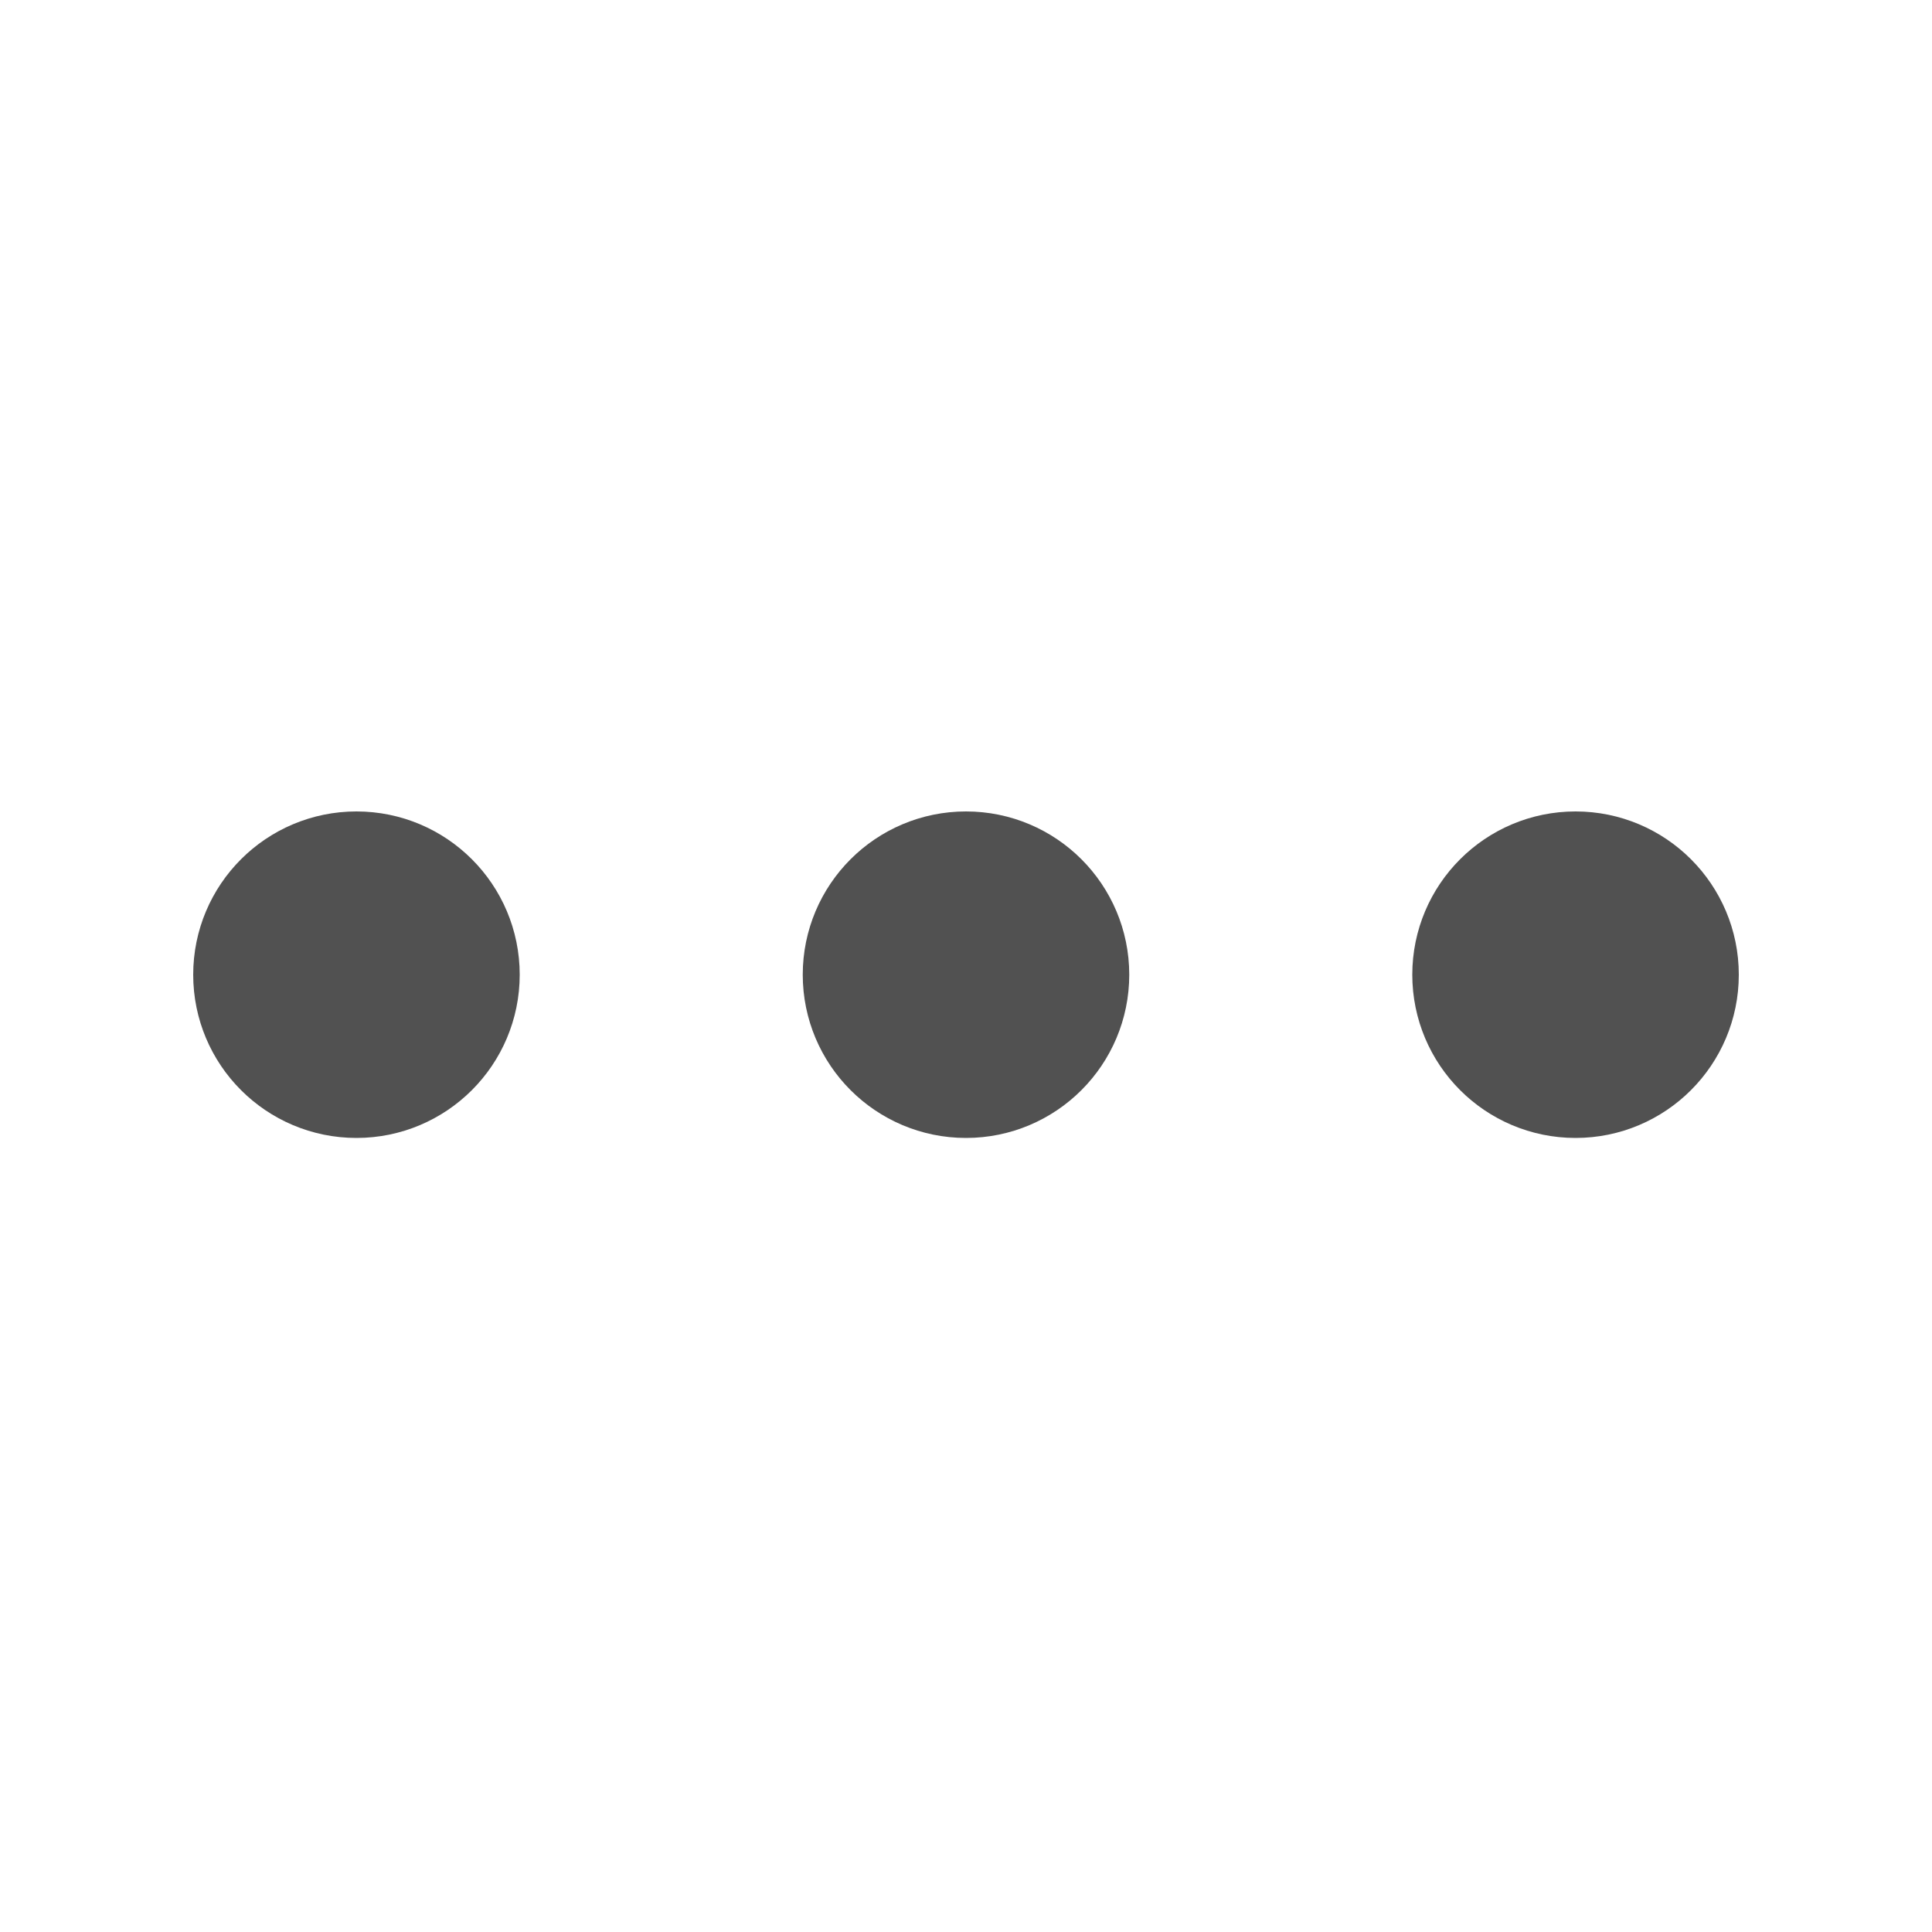
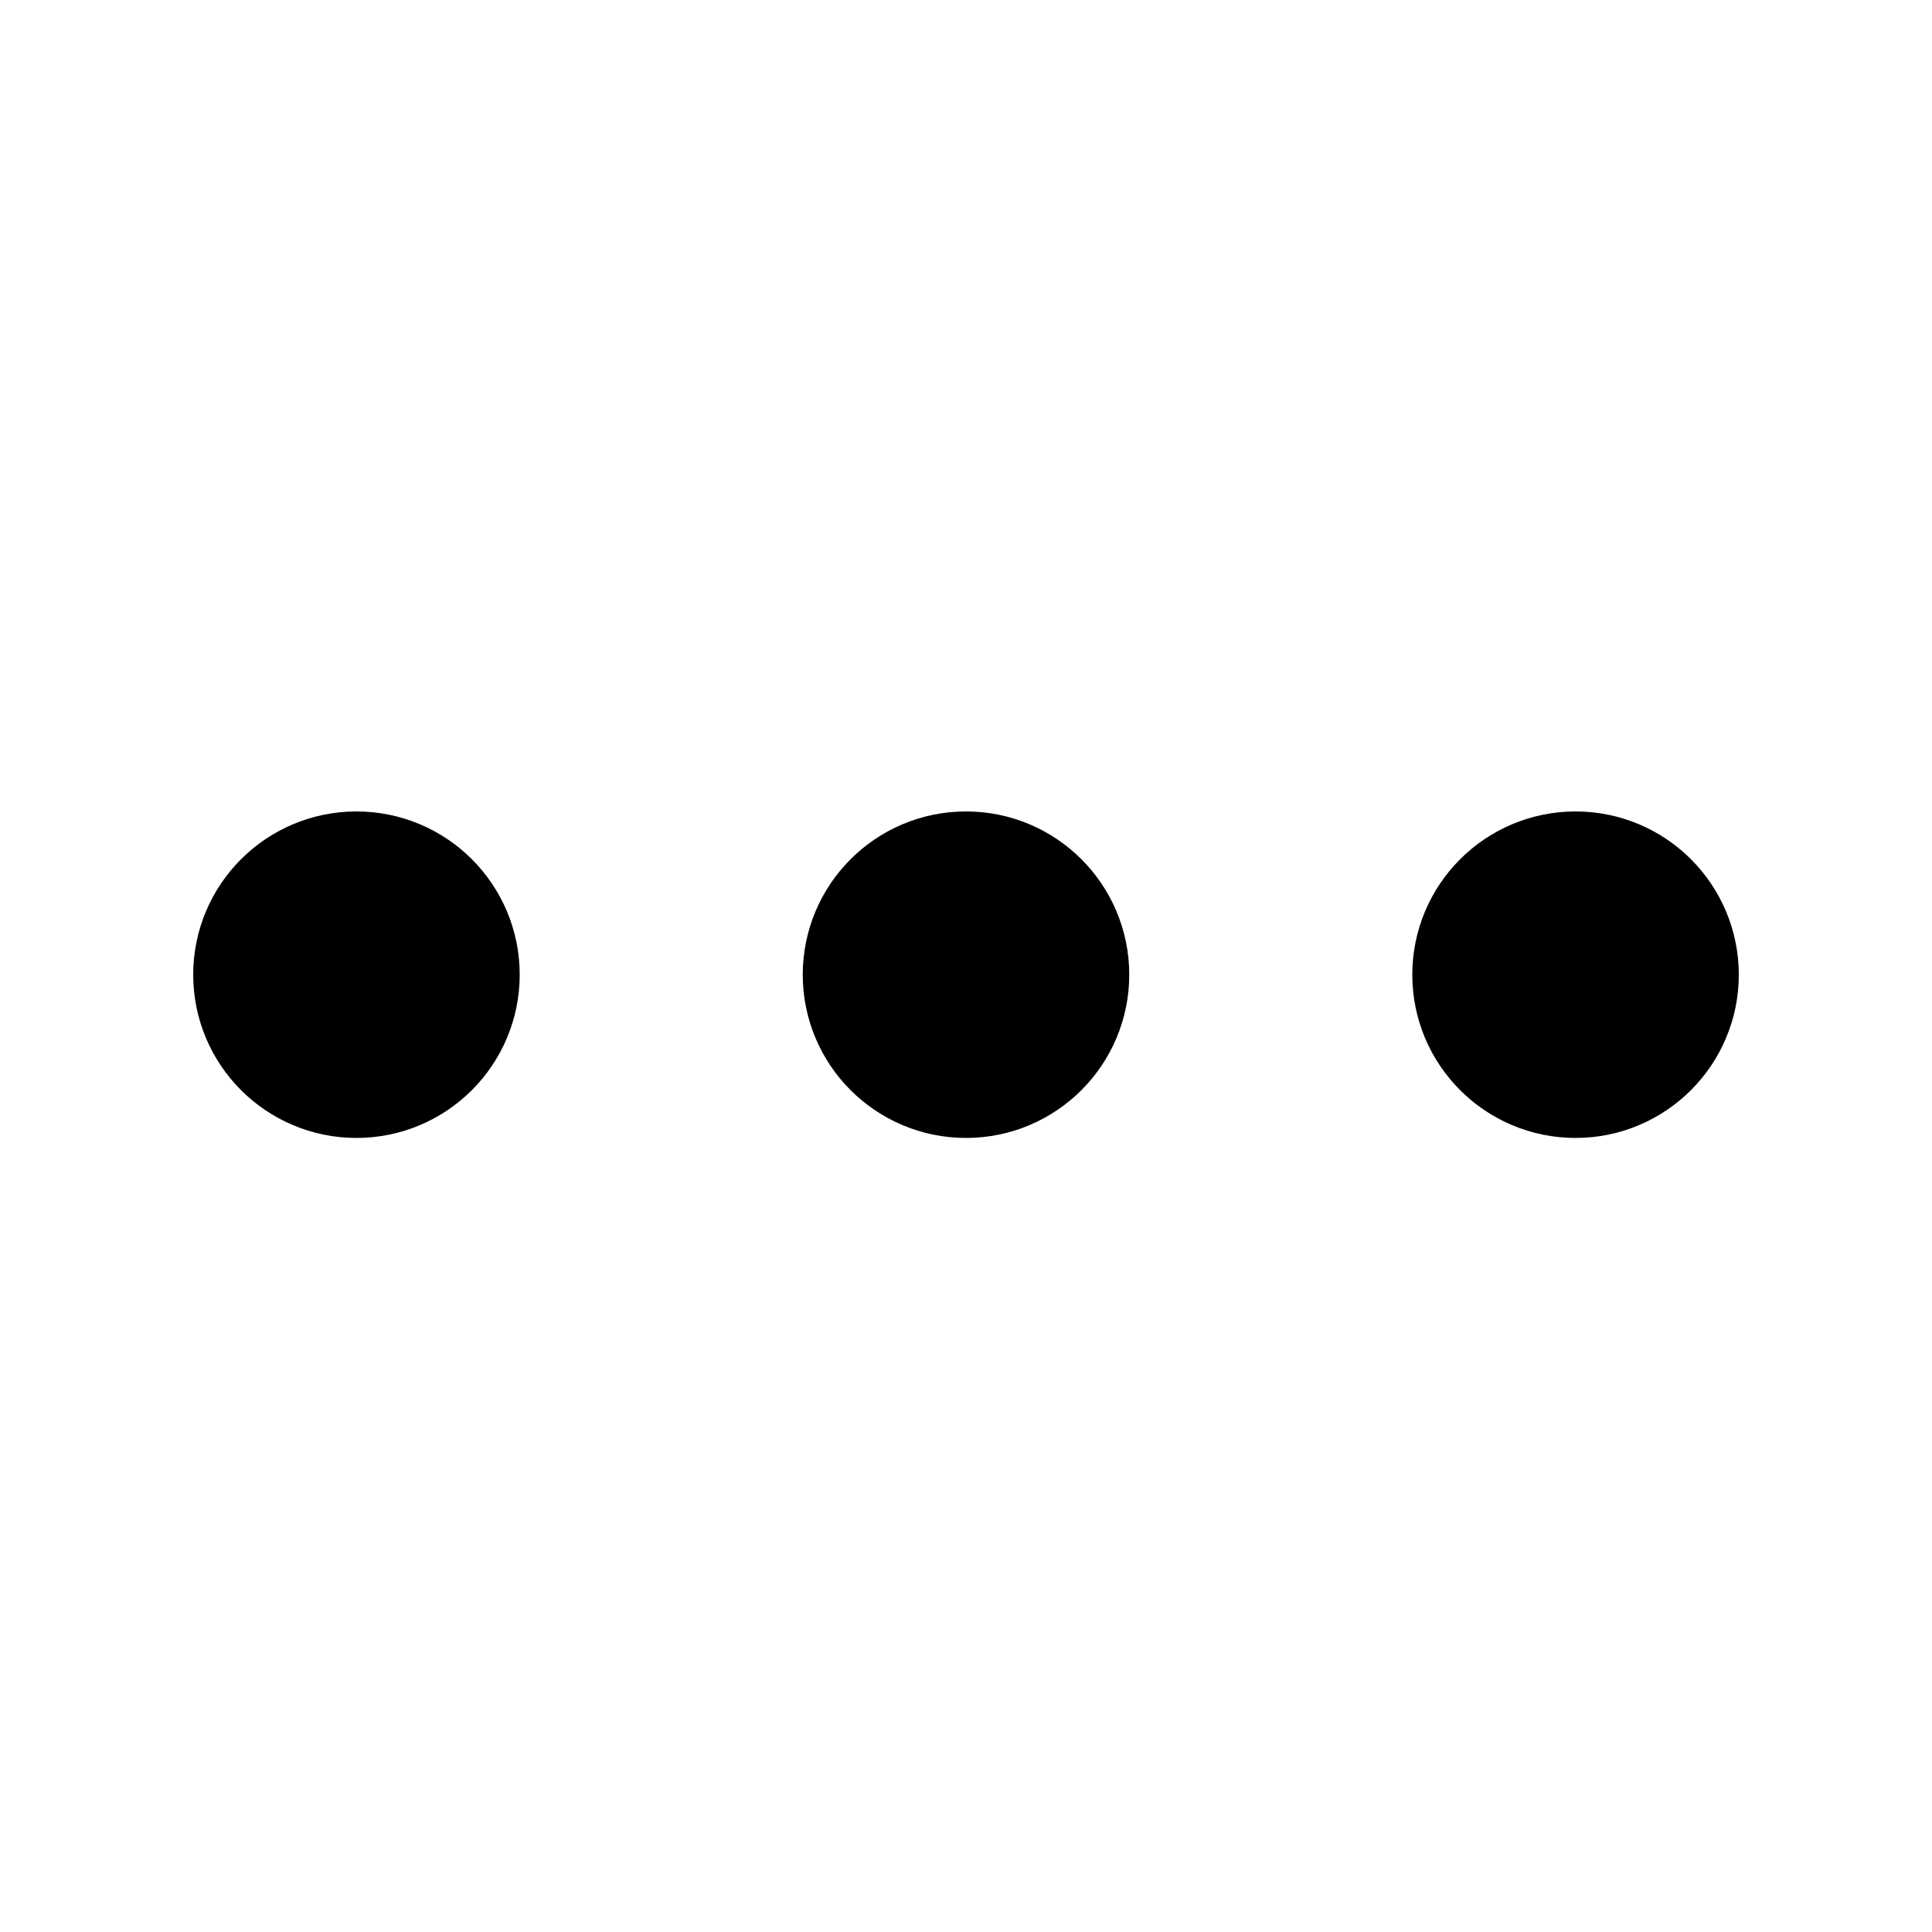
<svg xmlns="http://www.w3.org/2000/svg" width="30" height="30" viewBox="0 0 30 30" fill="none">
  <rect width="30" height="30" fill="white" />
-   <circle cx="5.535" cy="15.135" r="1.5" fill="#515151" stroke="#515151" stroke-width="2.07" />
-   <circle cx="15" cy="15.135" r="1.5" fill="#515151" stroke="#515151" stroke-width="2.07" />
-   <circle cx="24.465" cy="15.135" r="1.5" fill="#515151" stroke="#515151" stroke-width="2.07" />
+   <circle cx="5.535" cy="15.135" r="1.5" fill="black" stroke="black" stroke-width="2.07" />
+   <circle cx="15" cy="15.135" r="1.5" fill="black" stroke="black" stroke-width="2.07" />
+   <circle cx="24.465" cy="15.135" r="1.5" fill="black" stroke="black" stroke-width="2.07" />
</svg>
